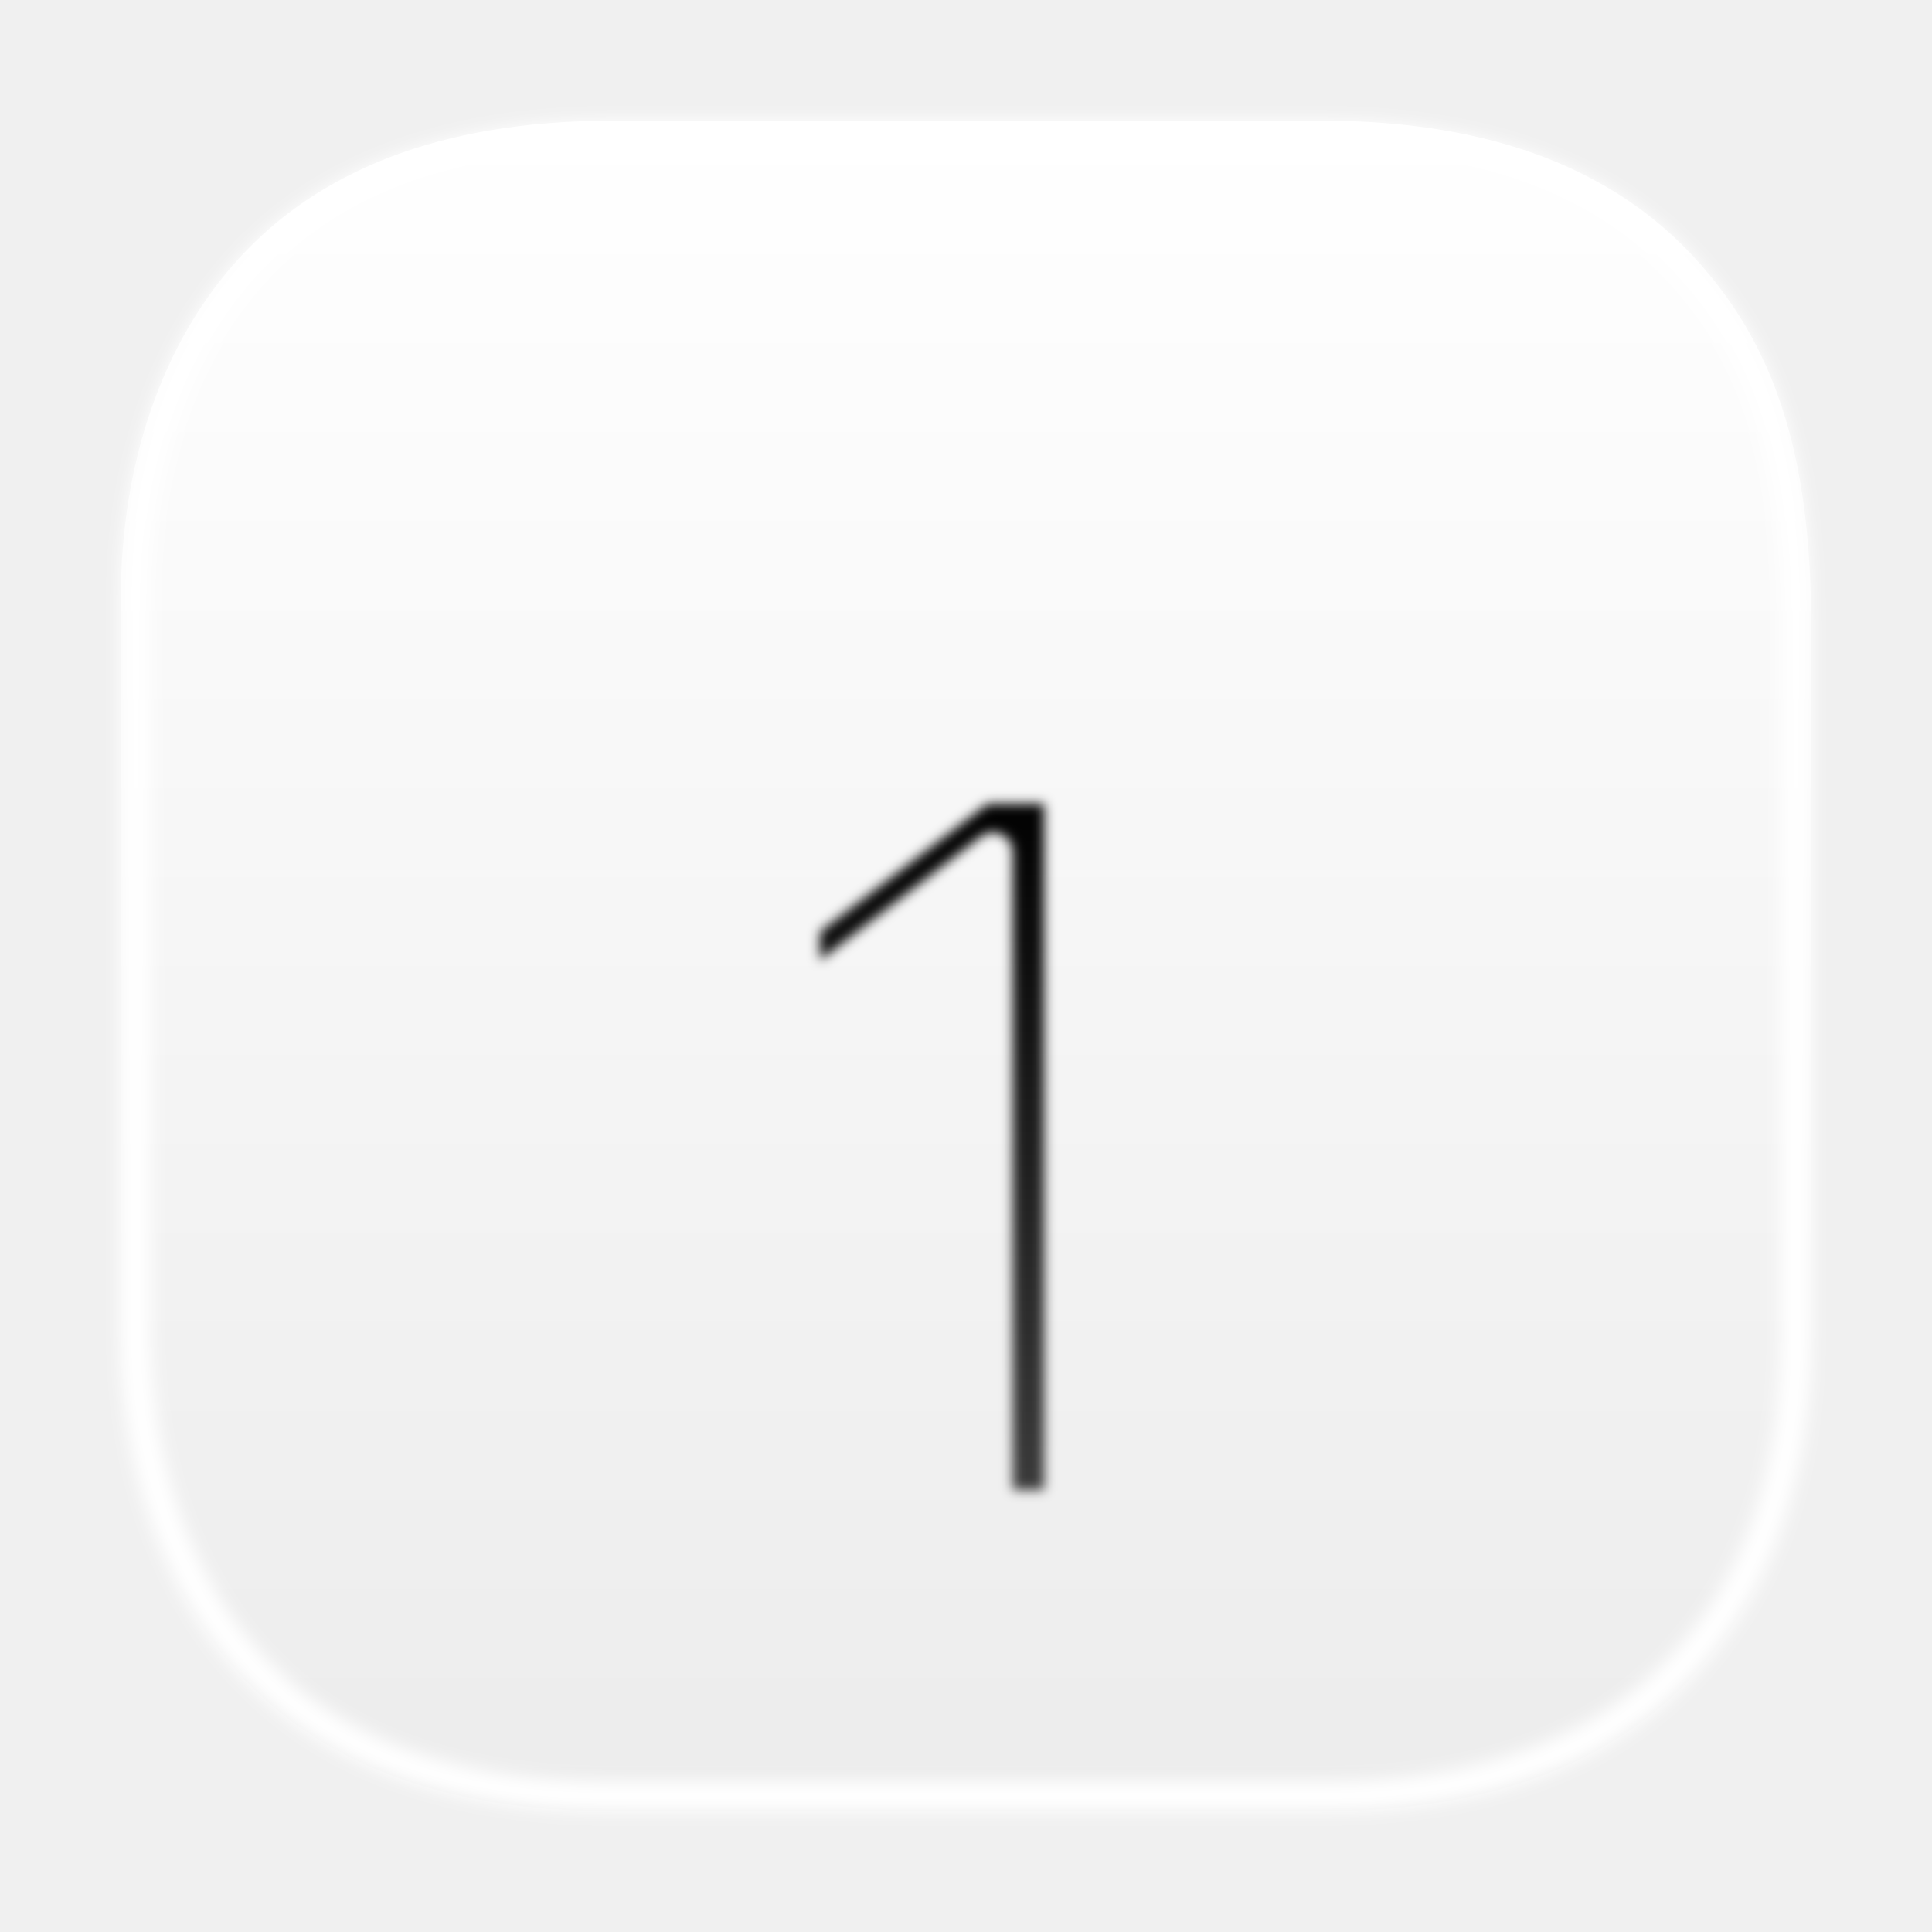
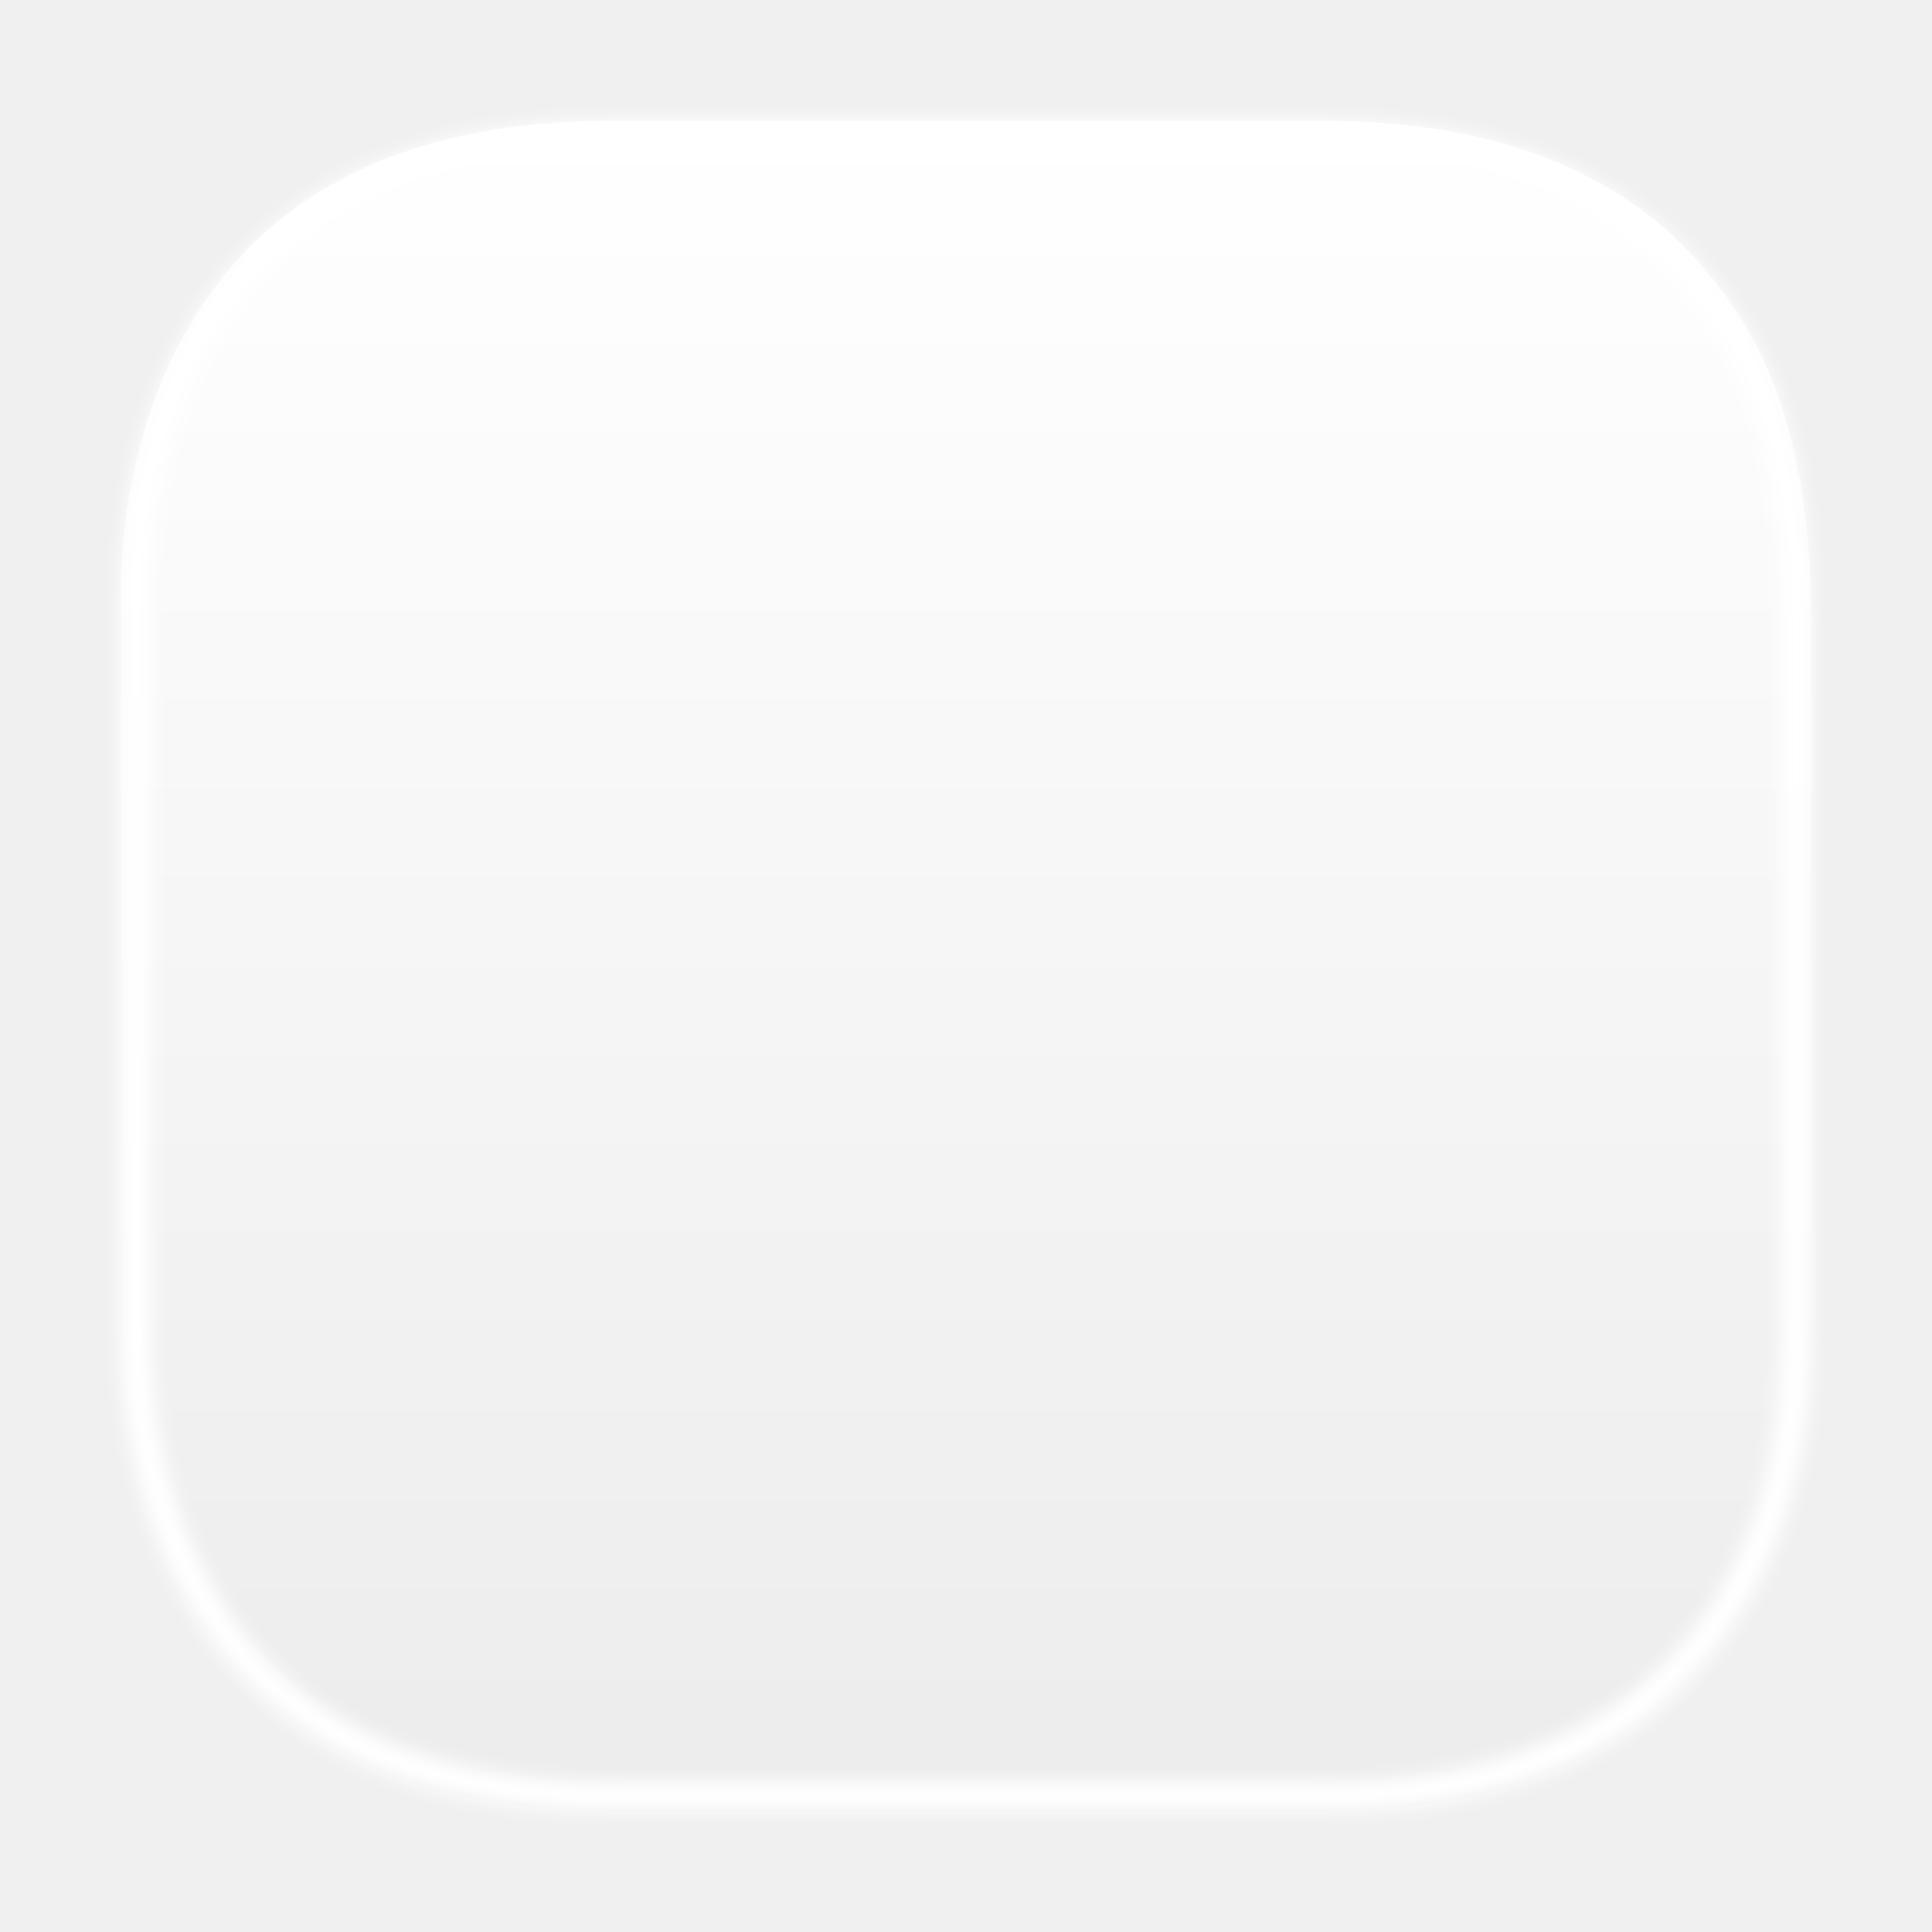
<svg xmlns="http://www.w3.org/2000/svg" width="64" height="64">
  <defs>
    <filter id="b" width="1.024" height="1.024" x="-.012" y="-.012" color-interpolation-filters="sRGB">
      <feGaussianBlur stdDeviation=".074" />
    </filter>
    <filter id="c" width="1.211" height="1.487" x="-.105" y="-.243" color-interpolation-filters="sRGB">
      <feGaussianBlur stdDeviation=".834" />
    </filter>
    <filter id="e" width="1.125" height="1.041" x="-.062" y="-.02" color-interpolation-filters="sRGB">
      <feGaussianBlur stdDeviation=".193" />
    </filter>
    <linearGradient id="a" x1="8.466" x2="8.466" y1="1.058" y2="15.875" gradientTransform="scale(3.7796)" gradientUnits="userSpaceOnUse">
      <stop offset="0" stop-color="#fff" />
      <stop offset="1" stop-color="#ececec" />
    </linearGradient>
    <linearGradient id="d" x1="30.875" x2="30.875" y1="26.166" y2="49.821" gradientUnits="userSpaceOnUse">
      <stop offset="0" />
      <stop offset="1" stop-opacity=".75" />
    </linearGradient>
  </defs>
  <path fill="url(#a)" d="M20.26 4c-5.782 0-9.743 1.725-12.321 4.535C5.374 11.331 4 15.34 4 19.876v24.248c0 4.538 1.374 8.545 3.939 11.341C10.517 58.275 14.479 60 20.26 60h23.549c5.782 0 9.743-1.724 12.321-4.535C58.695 52.67 60 49.03 60 44.125V20.786c0-5.935-1.305-9.456-3.87-12.252C53.552 5.725 49.59 4 43.809 4H25.494z" />
  <path fill="#fff" d="M5.36 1.058c-1.53 0-2.577.457-3.26 1.2-.678.74-1.042 1.8-1.042 3.001v6.415c0 1.2.364 2.26 1.043 3 .682.744 1.73 1.2 3.26 1.2h6.23c1.53 0 2.577-.456 3.26-1.2.678-.739 1.024-1.702 1.024-3V5.5c0-1.57-.346-2.502-1.024-3.242-.683-.743-1.73-1.2-3.26-1.2H6.745zm0 .264h6.232c1.477 0 2.437.432 3.064 1.116.634.69.954 1.53.954 3.062v6.174c0 1.251-.322 2.134-.954 2.822-.627.684-1.587 1.114-3.064 1.114H5.359c-1.477 0-2.437-.43-3.064-1.114-.625-.682-.973-1.675-.973-2.822V5.26c0-1.148.348-2.14.973-2.822.627-.684 1.587-1.116 3.064-1.116" filter="url(#b)" transform="scale(3.7796)" />
-   <path fill="url(#d)" d="m32.719 26.629-5.559 4.246v.94l5.327-4.098.029-.022.014-.01a.65.65 0 0 1 1.015.538v21.135h1.045v-22.73z" filter="url(#e)" />
</svg>
